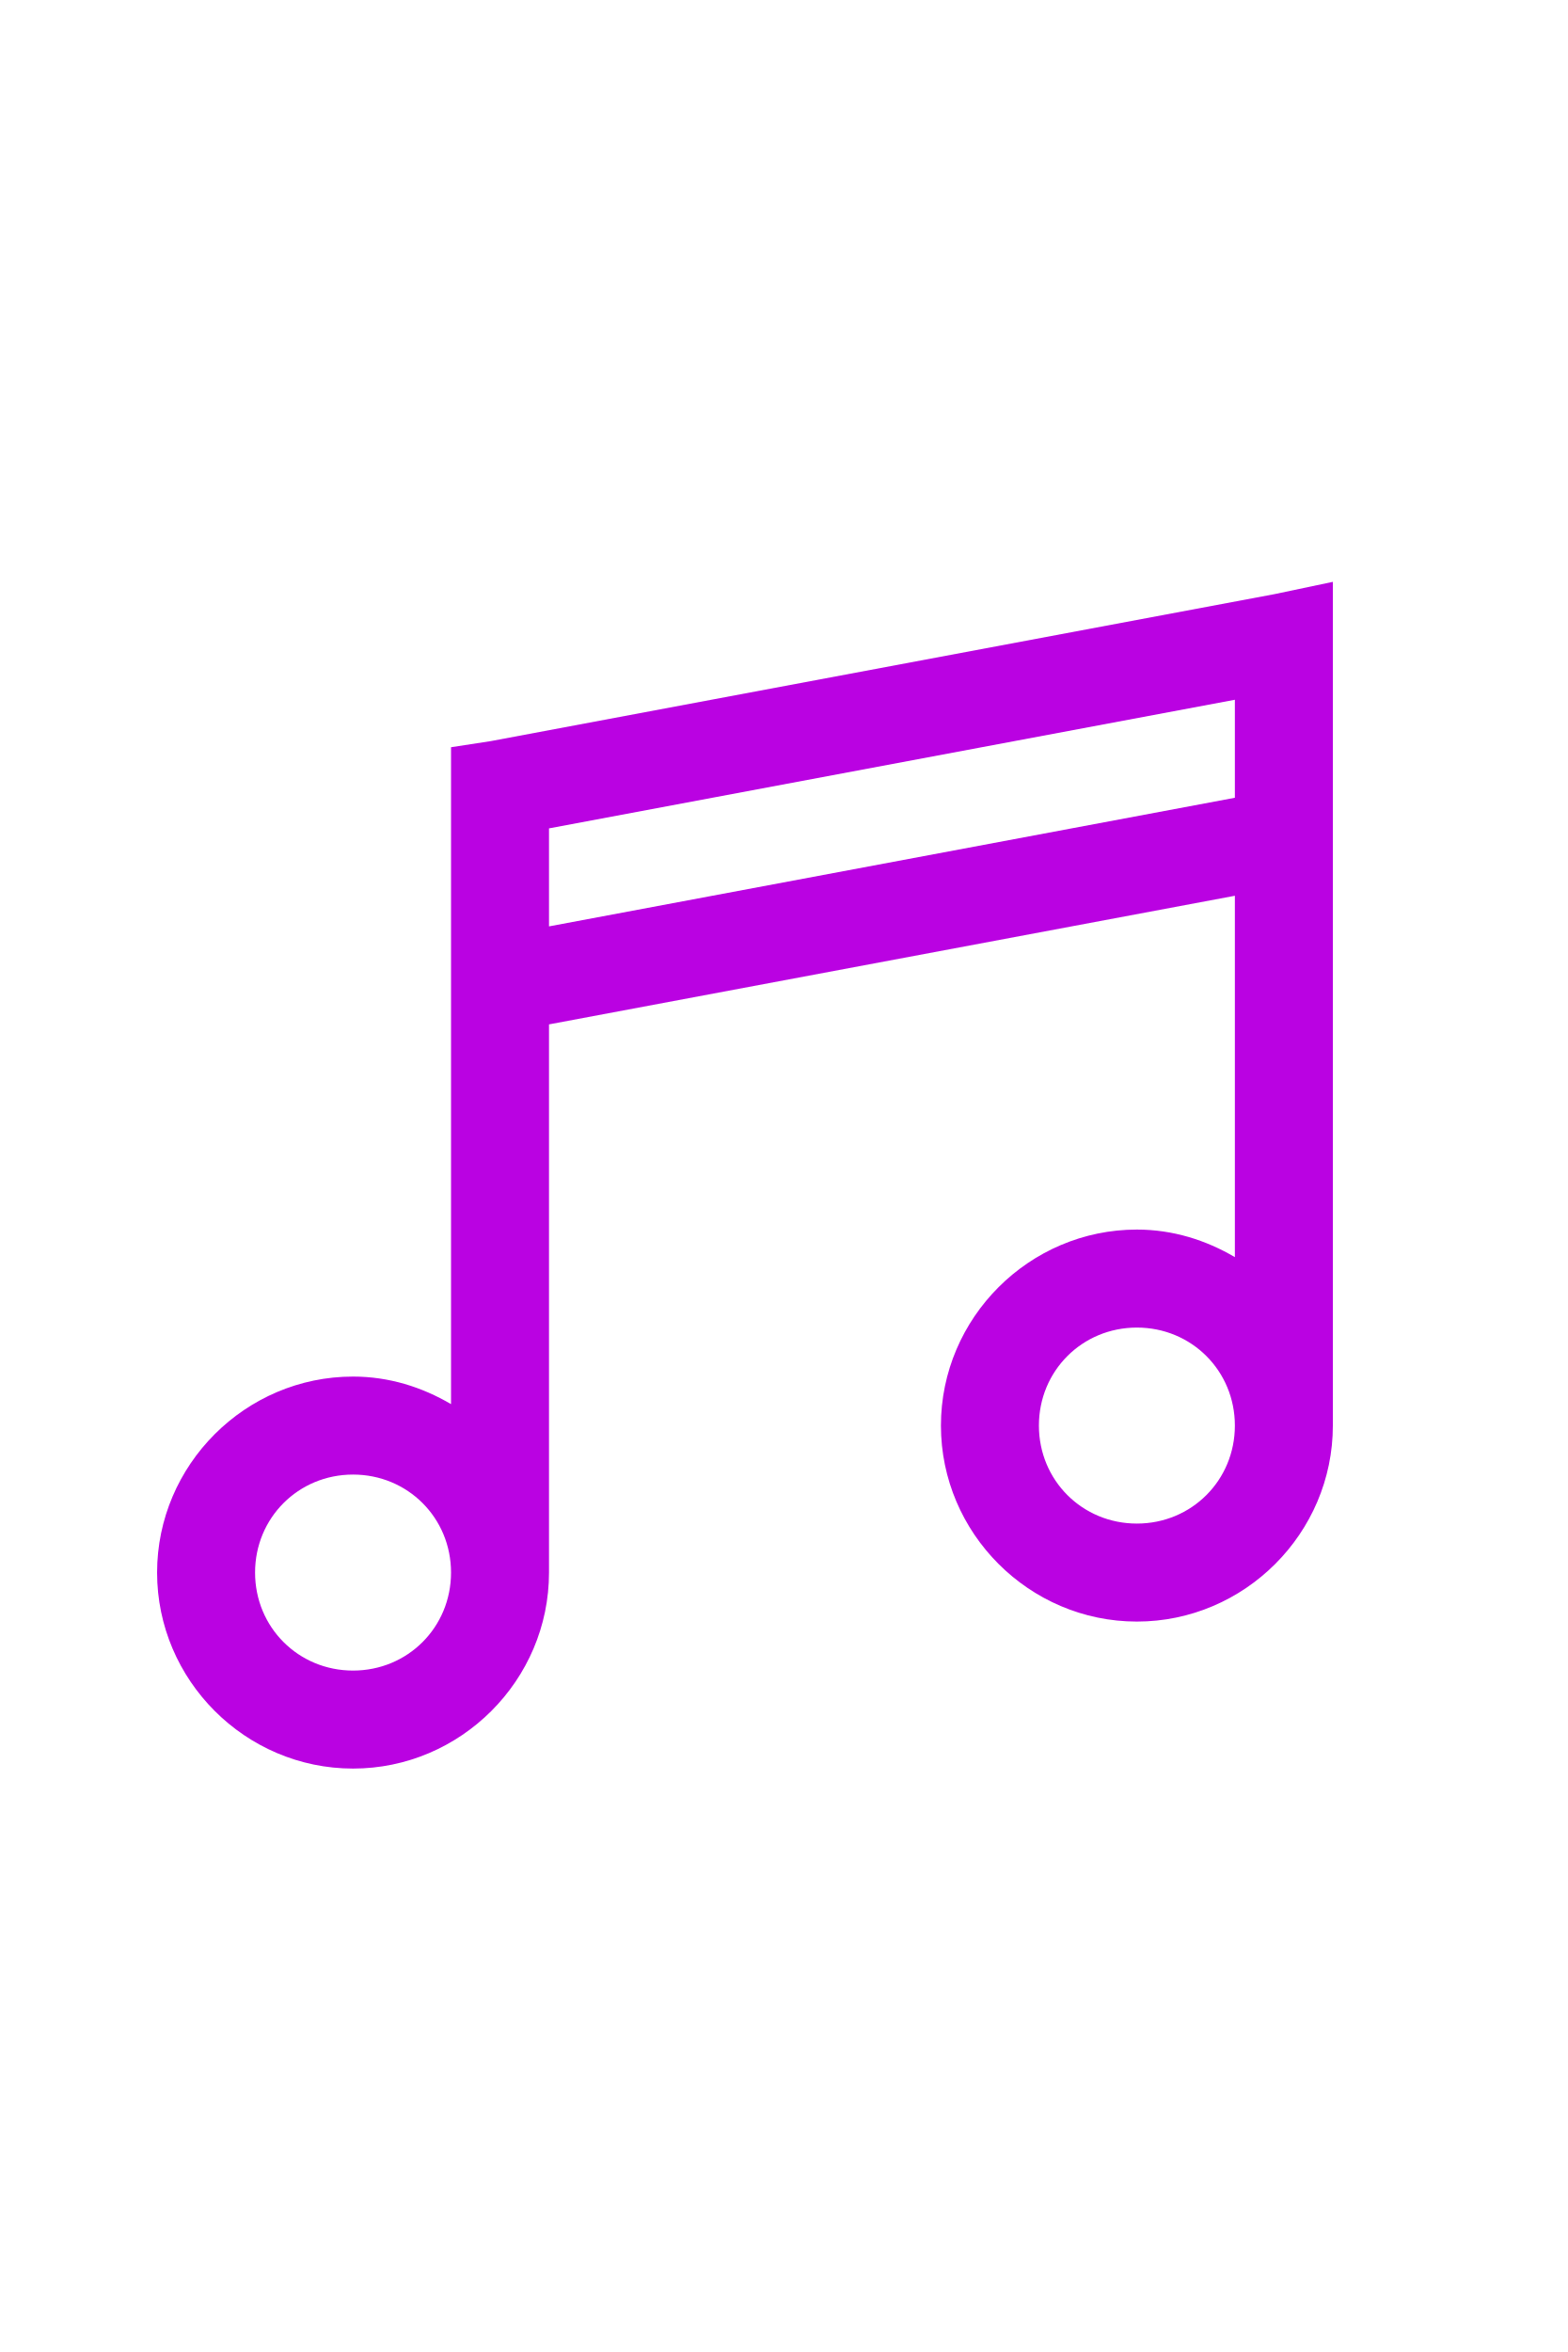
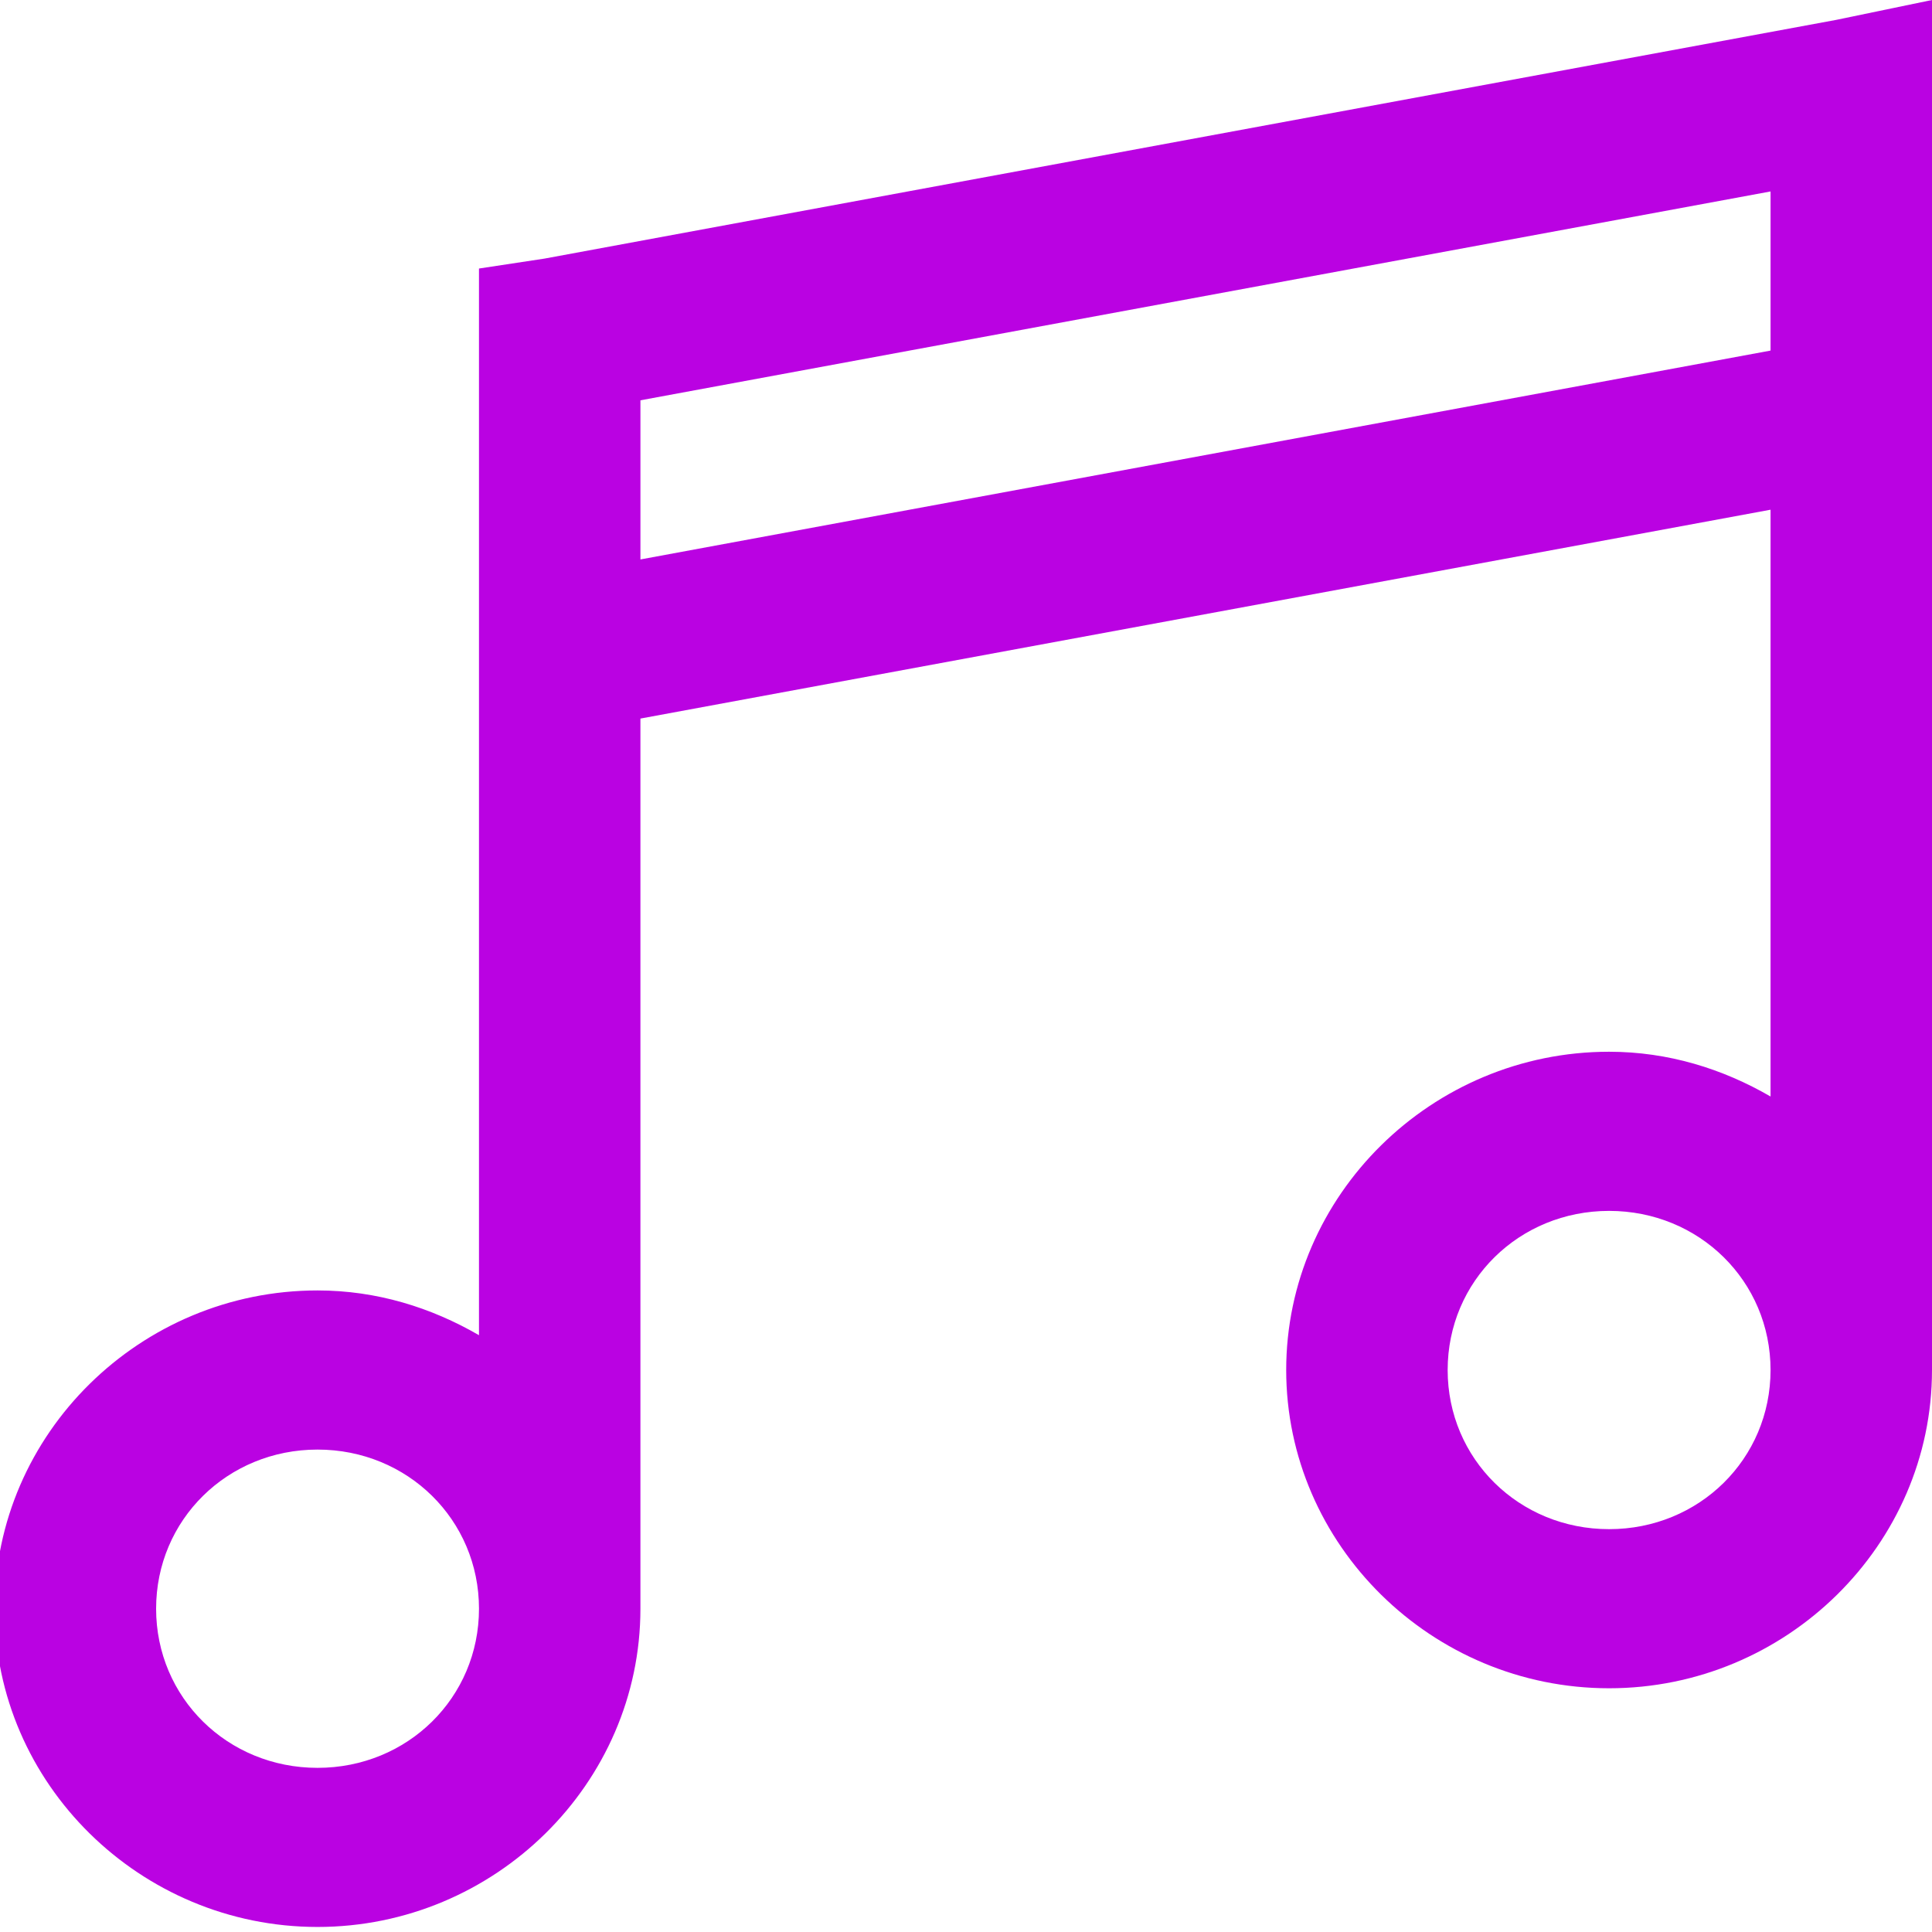
- <svg xmlns="http://www.w3.org/2000/svg" version="1.1" id="Music" x="0px" y="0px" width="1728px" height="2592px" viewBox="0 0 1728 2592" enable-background="new 0 0 1728 2592" xml:space="preserve">
-   <path fill="#BA02E2" d="M1469.152,641.225l-64.125,13.5l-864,162l-43.875,6.75v45.562v678.375c-32-18.816-68.449-30.375-108-30.375  c-118.654,0-216,97.346-216,216s97.346,216,216,216c118.654,0,216-97.346,216-216v-604.125l756-141.75v398.25  c-32-18.816-68.449-30.375-108-30.375c-118.654,0-216,97.346-216,216s97.346,216,216,216s216-97.346,216-216v-864V641.225z   M1361.152,771.162v108l-756,141.75v-108L1361.152,771.162z M1253.152,1463.037c60.287,0,108,47.715,108,108  c0,60.287-47.713,108-108,108c-60.285,0-108-47.713-108-108C1145.152,1510.752,1192.867,1463.037,1253.152,1463.037z   M389.153,1625.037c60.286,0,108,47.715,108,108c0,60.287-47.714,108-108,108s-108-47.713-108-108  C281.153,1672.752,328.867,1625.037,389.153,1625.037z" />
+ <svg xmlns="http://www.w3.org/2000/svg" version="1.1" id="Music" x="0px" y="0px" width="200px" height="200px" viewBox="764 1196 200 200" enable-background="new 764 1196 200 200" xml:space="preserve">
+   <path fill="#BA02E2" d="M964,1196l-9.923,2.059l-133.703,24.709l-6.79,1.03v6.949v103.472c-4.952-2.869-10.592-4.633-16.712-4.633  c-18.362,0-33.426,14.848-33.426,32.946s15.064,32.946,33.426,32.946c18.361,0,33.424-14.848,33.424-32.946v-92.146l116.99-21.621  v60.745c-4.951-2.871-10.593-4.634-16.713-4.634c-18.361,0-33.426,14.849-33.426,32.946c0,18.099,15.064,32.947,33.426,32.947  S964,1355.922,964,1337.823v-131.785V1196z M947.287,1215.819v16.473l-116.99,21.622v-16.474L947.287,1215.819z M930.574,1321.351  c9.33,0,16.713,7.277,16.713,16.473c0,9.196-7.383,16.474-16.713,16.474c-9.328,0-16.713-7.277-16.713-16.474  C913.861,1328.628,921.246,1321.351,930.574,1321.351z M796.873,1346.06c9.328,0,16.712,7.278,16.712,16.474  s-7.384,16.473-16.712,16.473c-9.33,0-16.713-7.277-16.713-16.473S787.543,1346.06,796.873,1346.06z" />
</svg>
